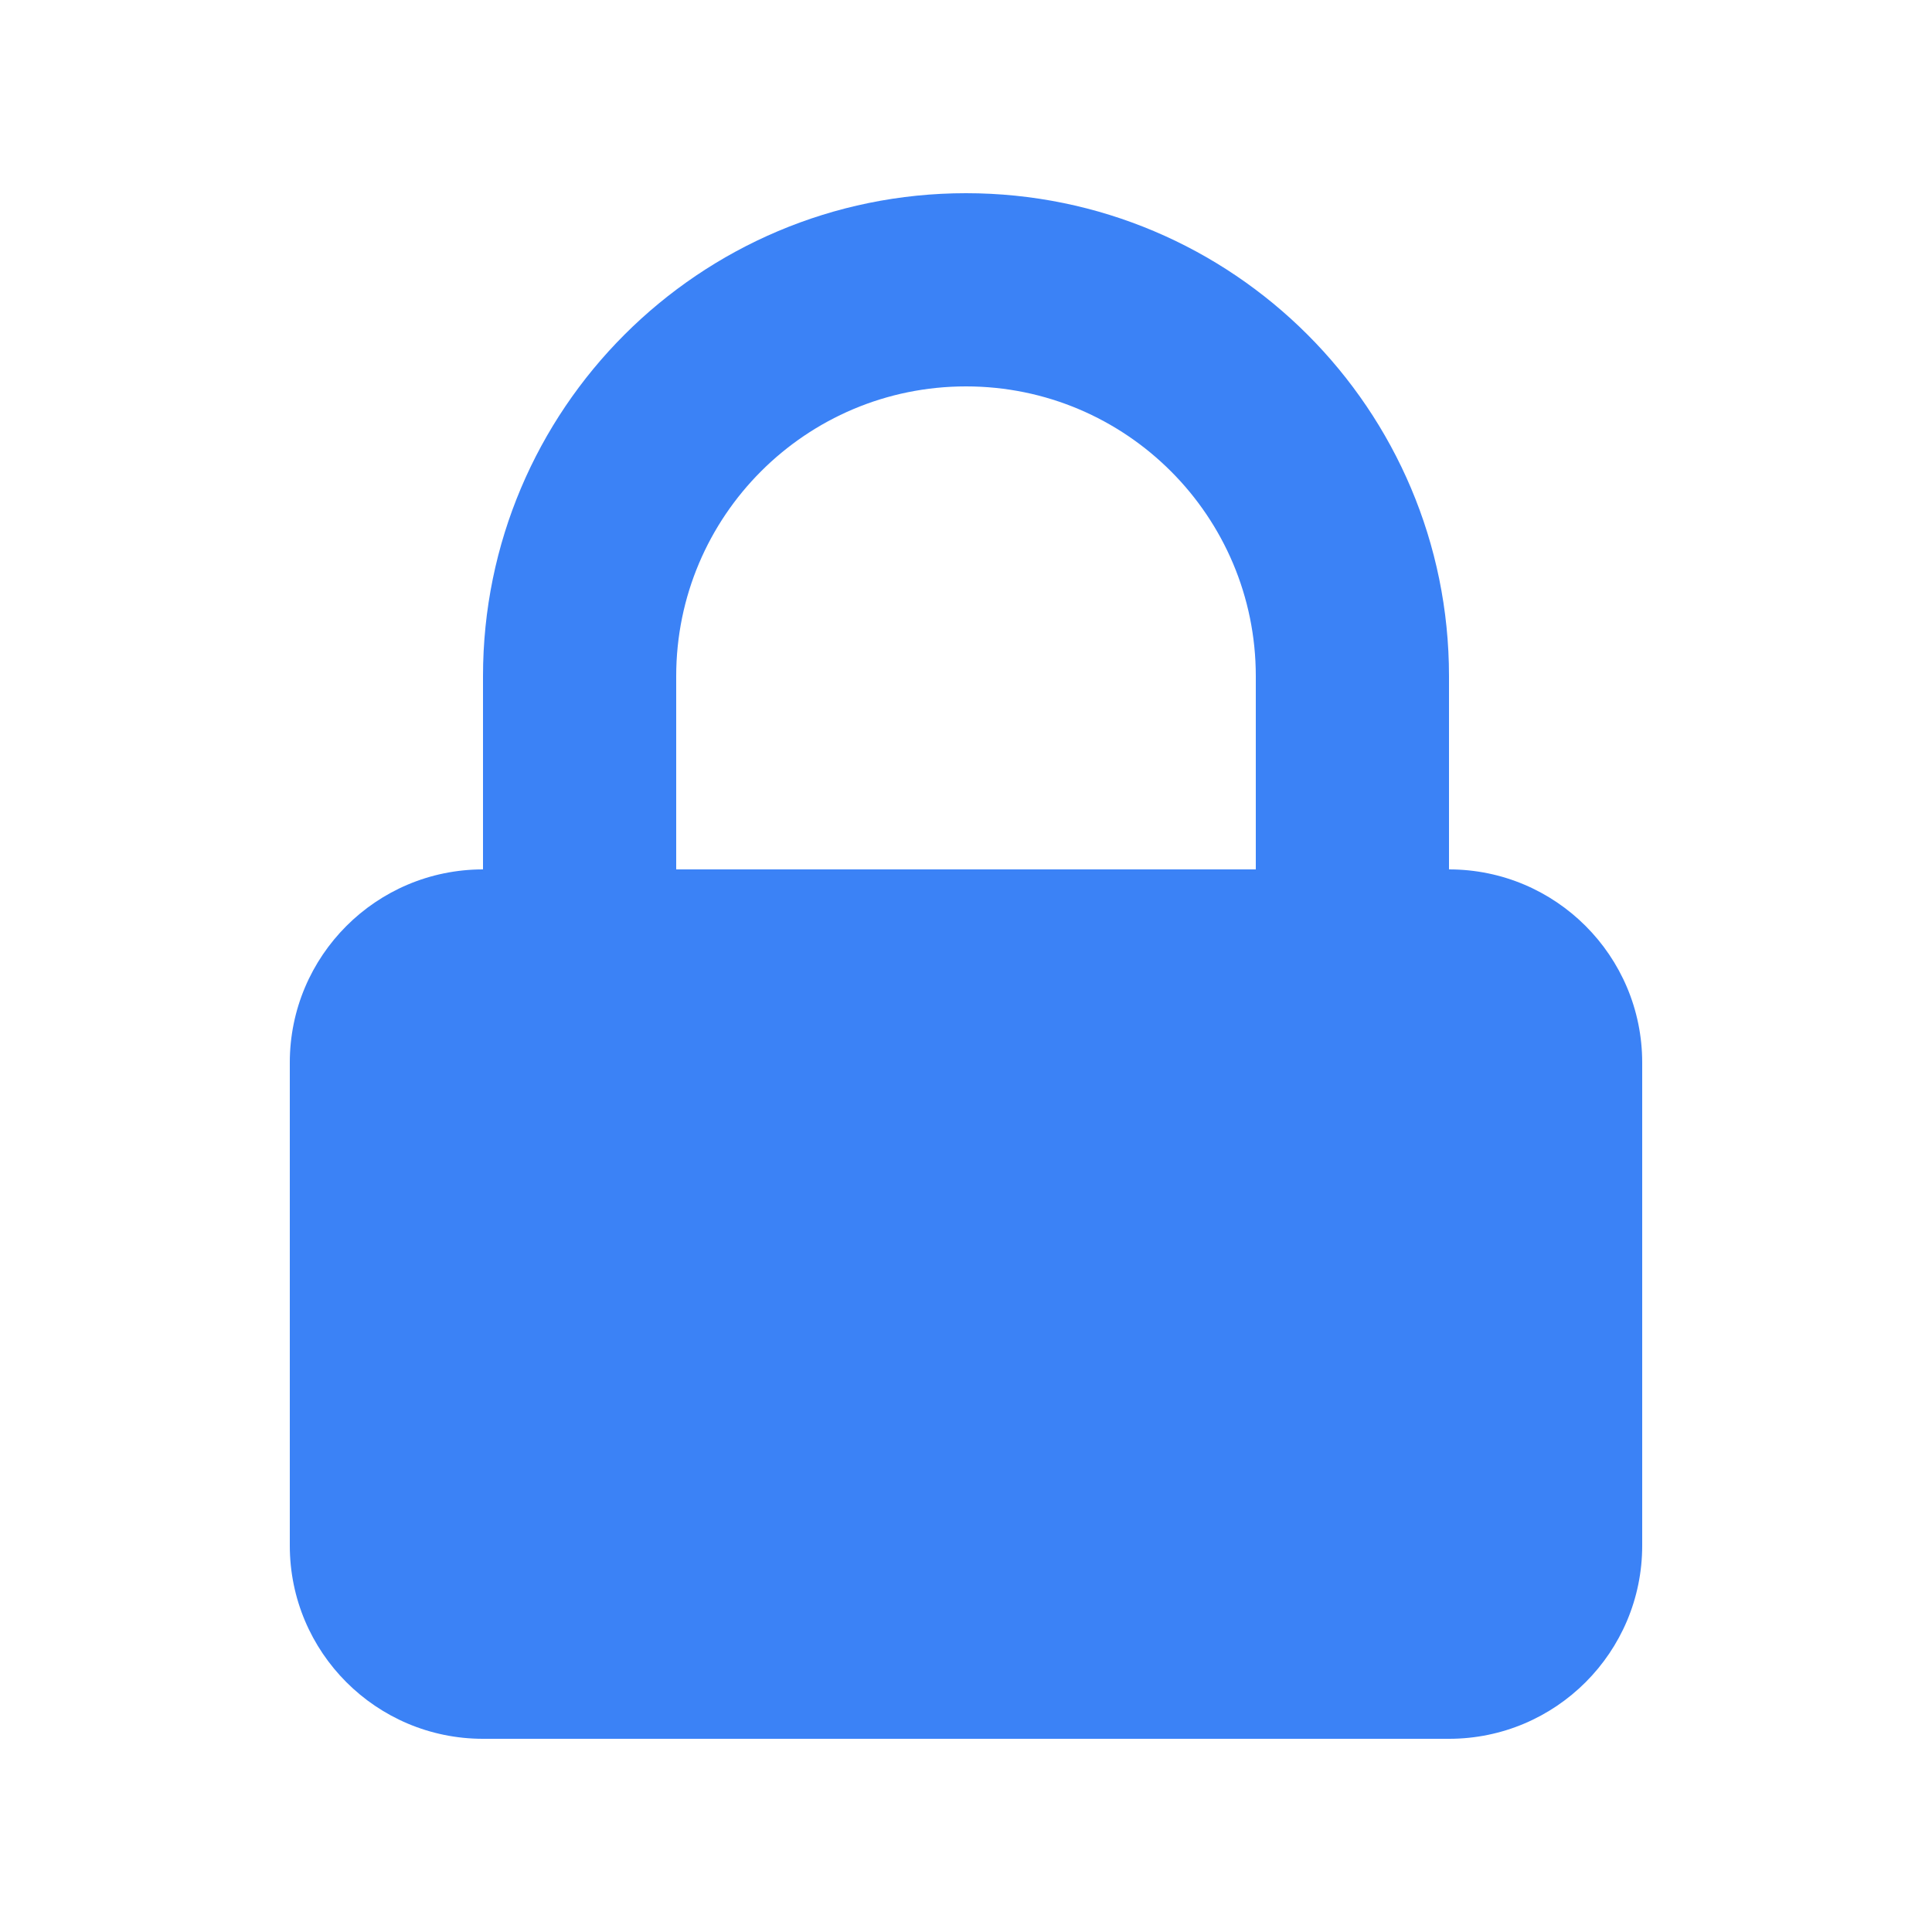
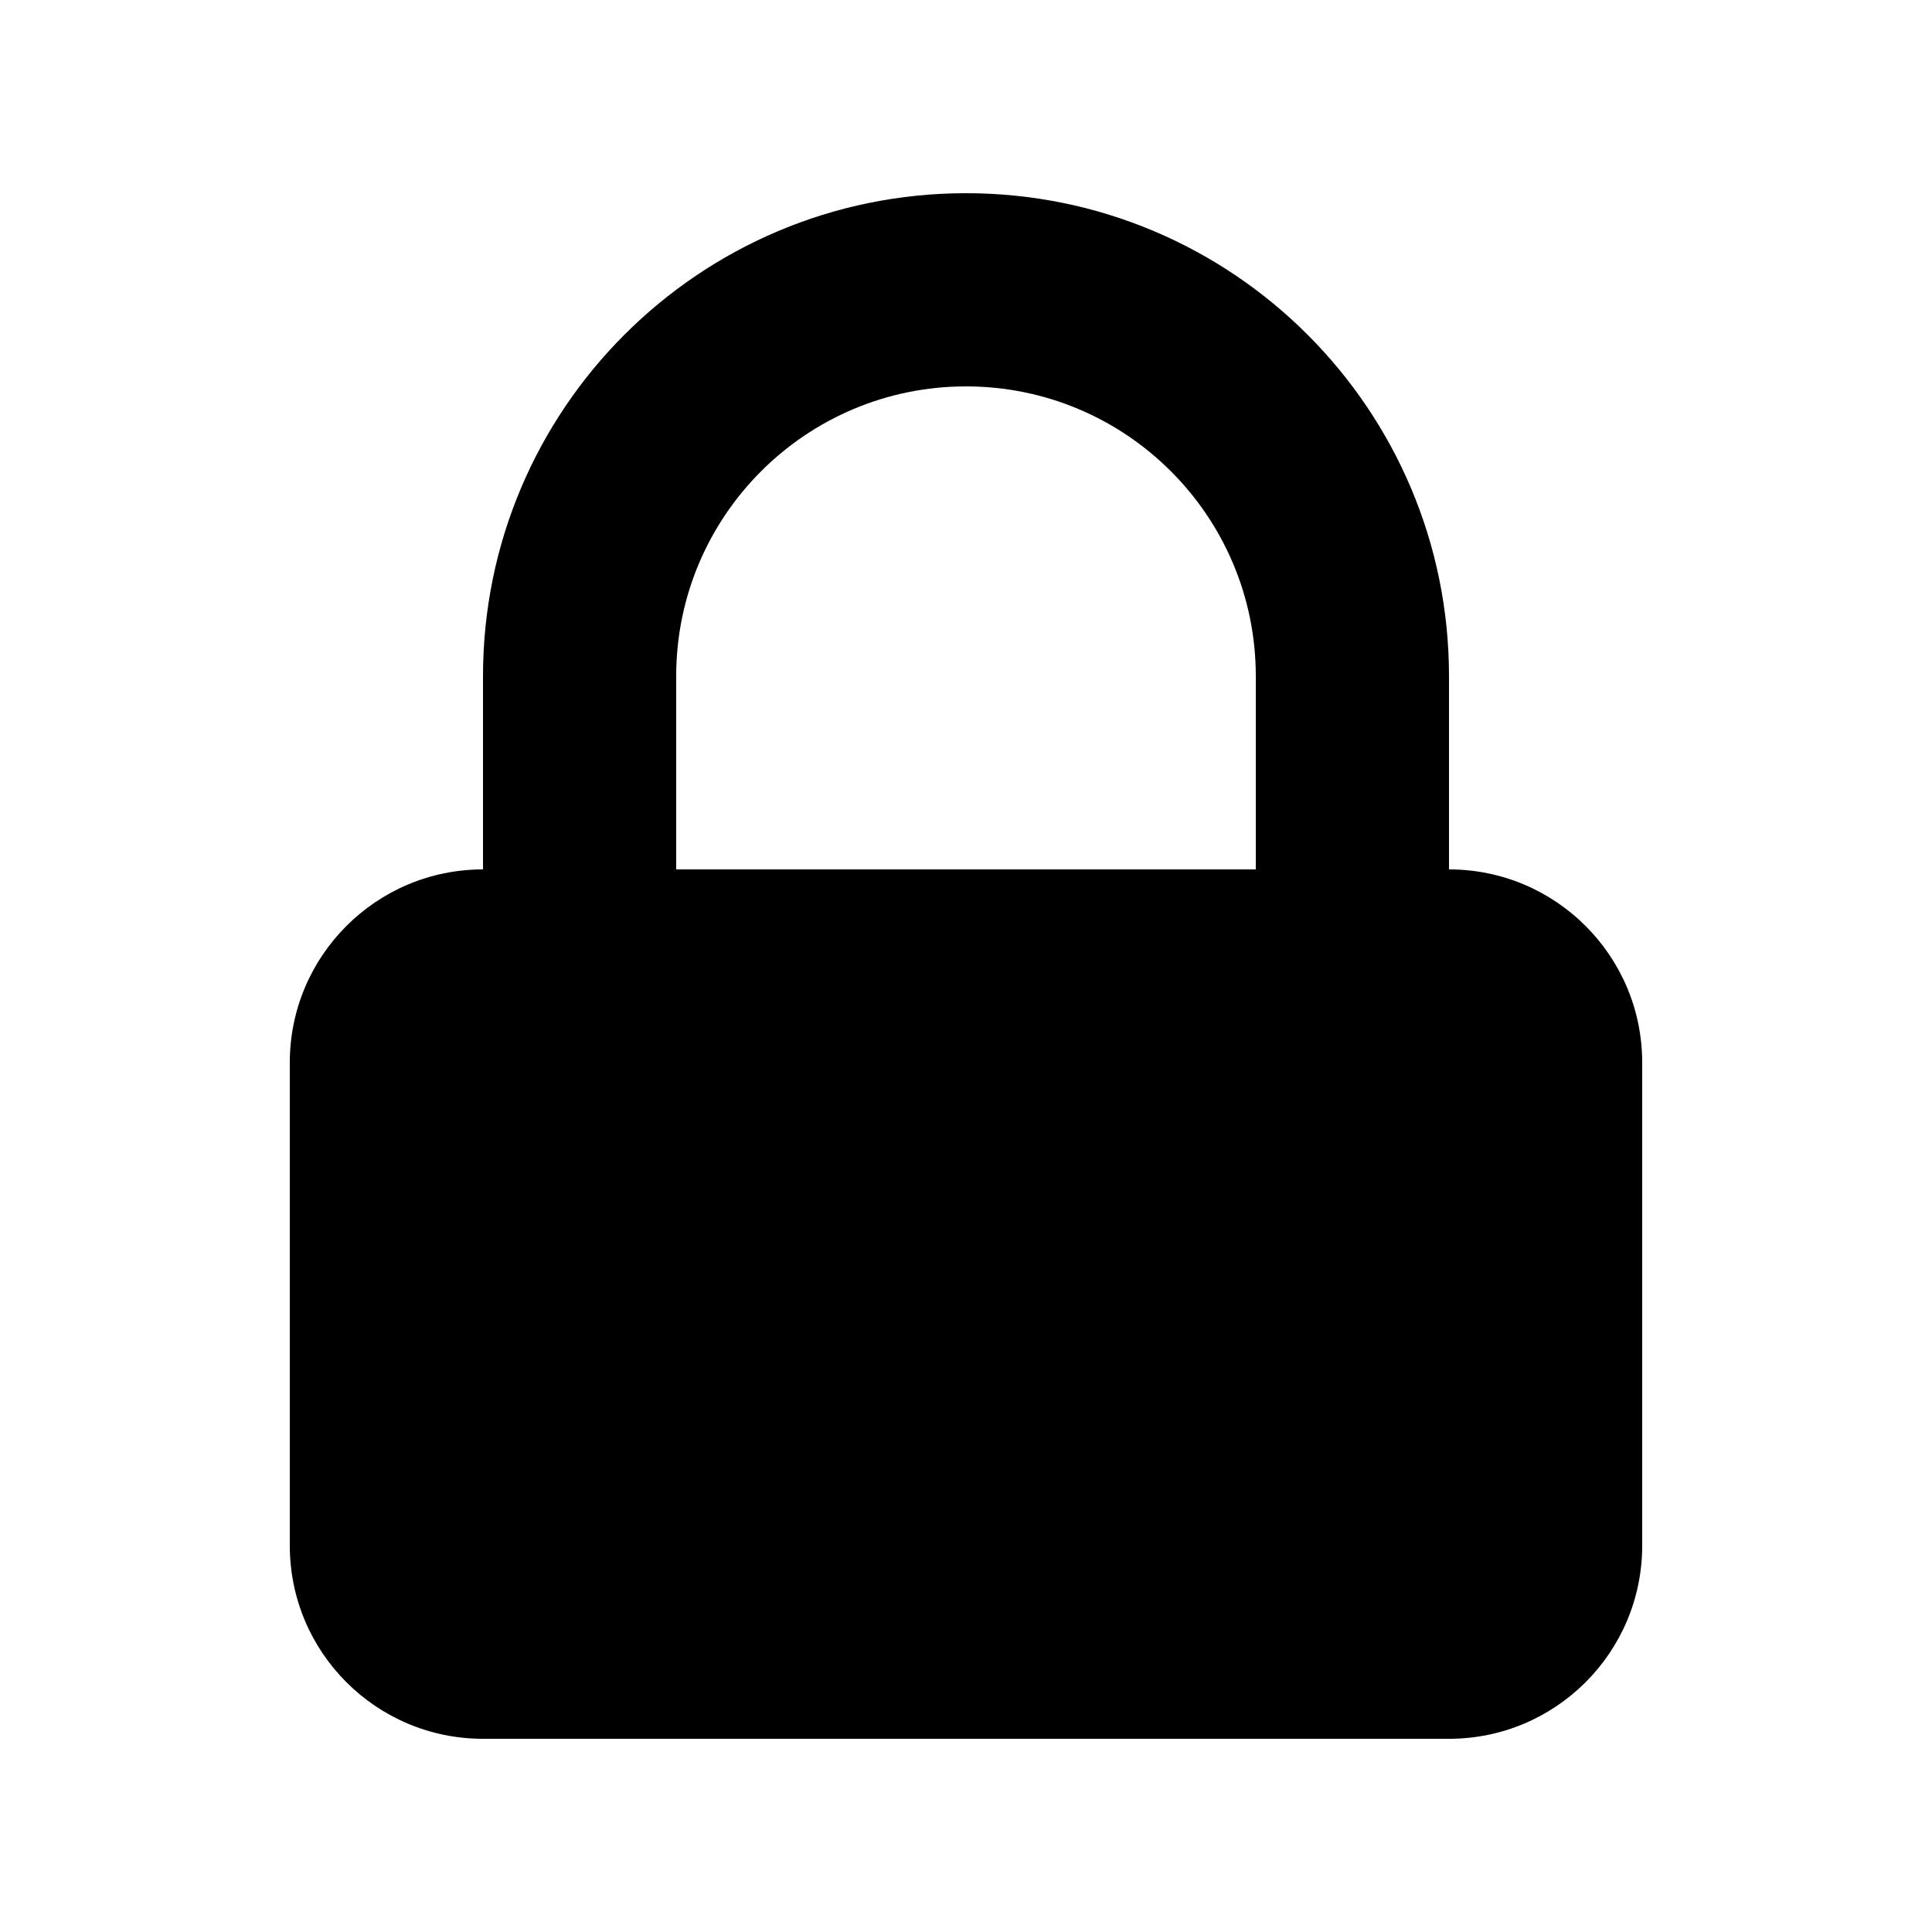
- <svg xmlns="http://www.w3.org/2000/svg" class="h-5 w-5" viewBox="0 0 20 20" fill="#3B82F6">
+ <svg xmlns="http://www.w3.org/2000/svg" class="h-5 w-5" viewBox="0 0 20 20" fill="currentColor">
  <path fill-rule="evenodd" d="M5 9V7a5 5 0 0110 0v2a2 2 0 012 2v5a2 2 0 01-2 2H5a2 2 0 01-2-2v-5a2 2 0 012-2zm8-2v2H7V7a3 3 0 016 0z" clip-rule="evenodd" />
</svg>
